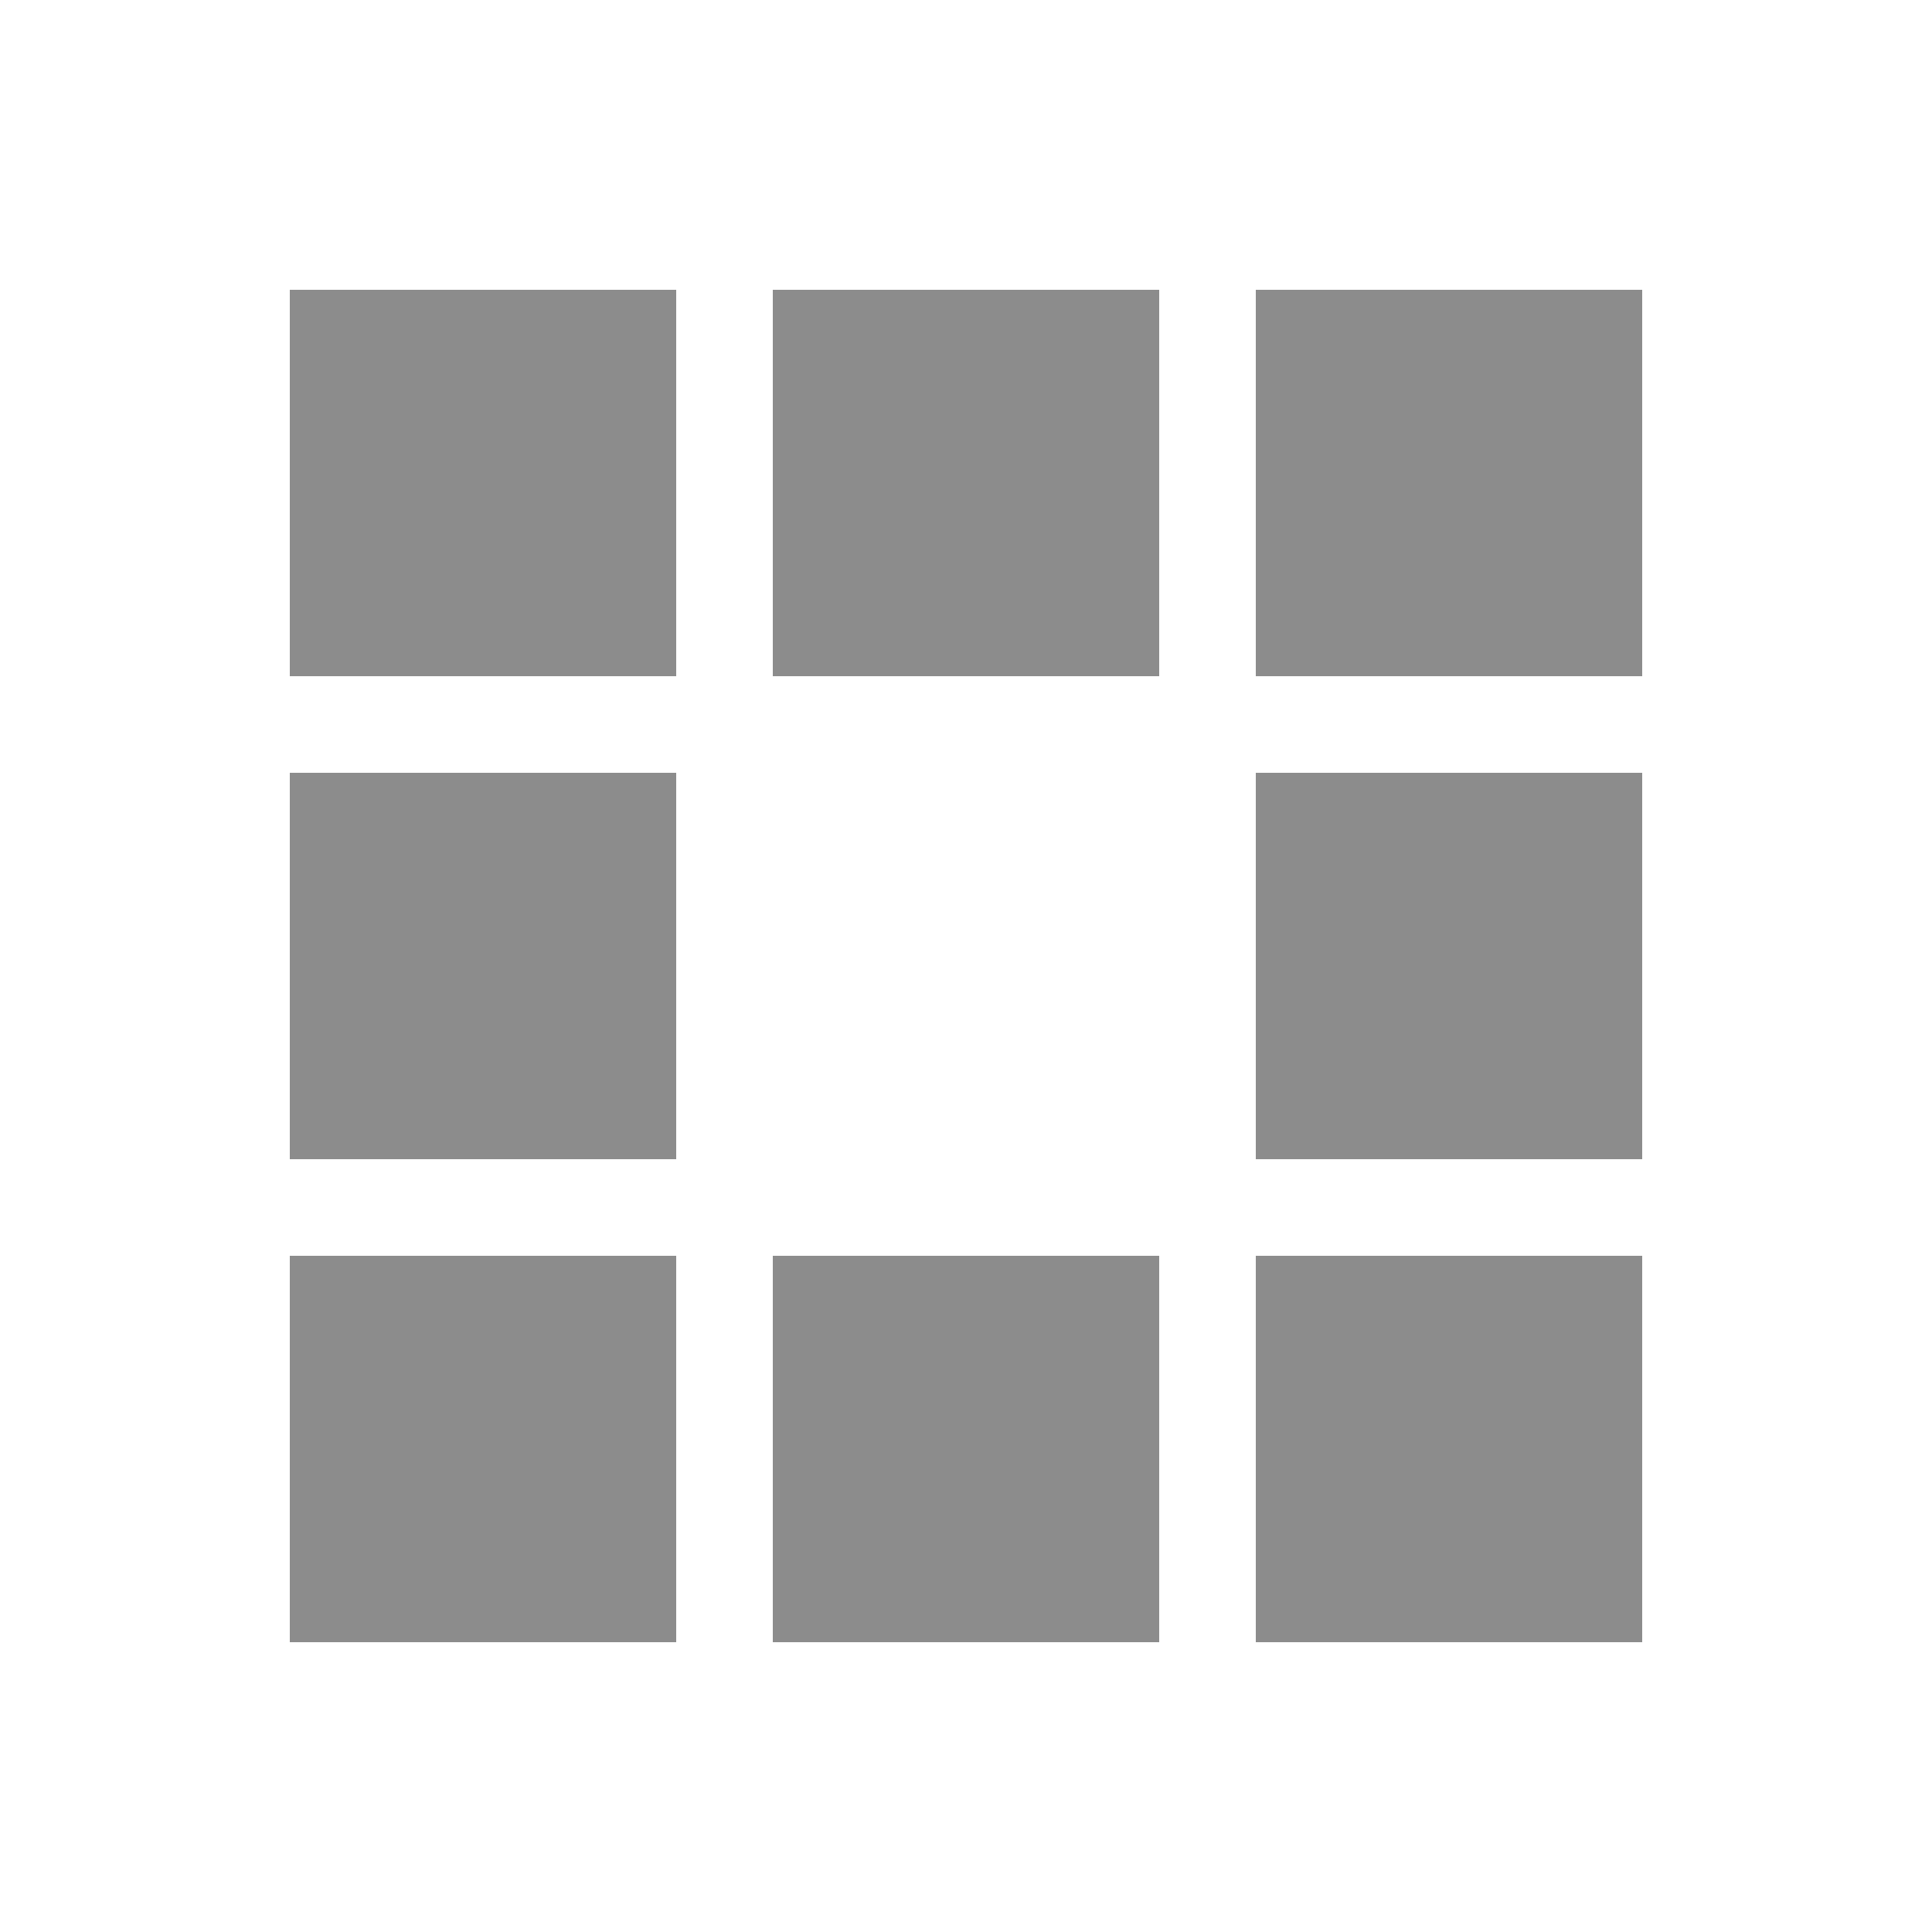
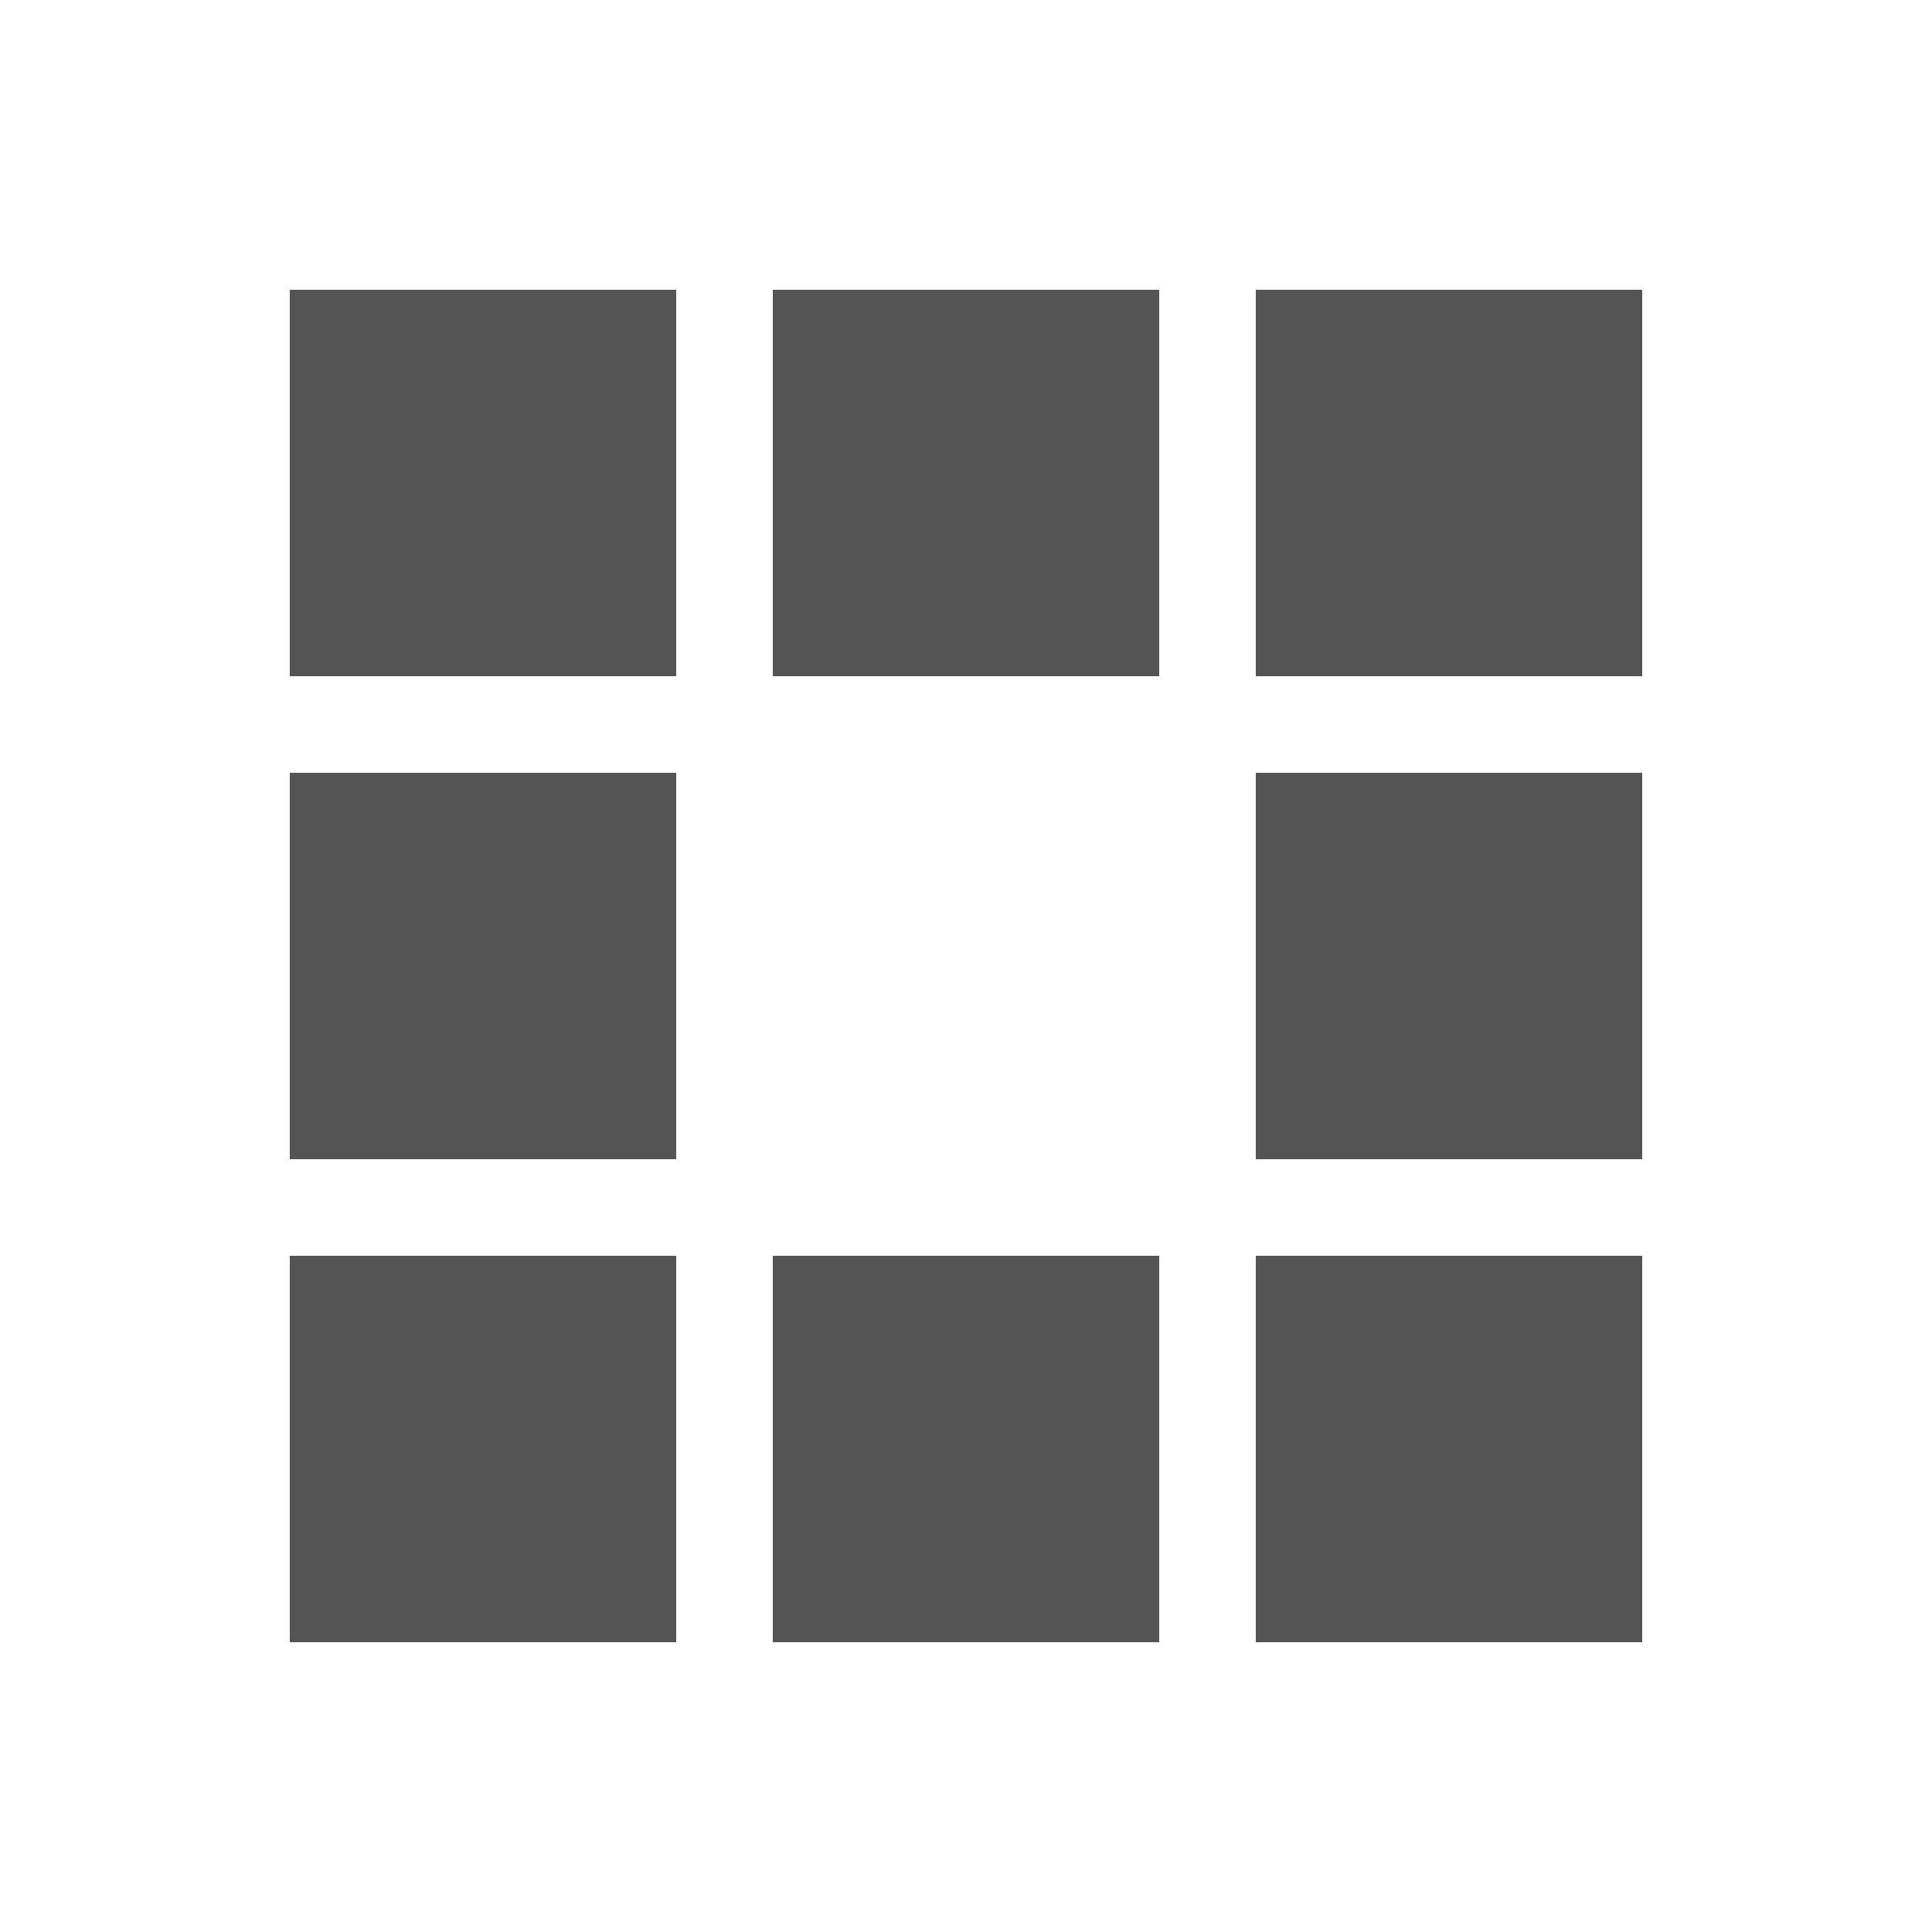
- <svg xmlns="http://www.w3.org/2000/svg" width="90px" height="90px" viewBox="0 0 100 100" preserveAspectRatio="xMidYMid" class="uil-squares">
+ <svg xmlns="http://www.w3.org/2000/svg" width="60px" height="60px" viewBox="0 0 100 100" preserveAspectRatio="xMidYMid" class="uil-squares">
  <rect x="0" y="0" width="100" height="100" fill="none" class="bk" />
-   <rect x="15" y="15" width="20" height="20" fill="#8c8c8c" class="sq">
-     <animate attributeName="fill" from="#8c8c8c" to="#fff" repeatCount="indefinite" dur="1s" begin="0.0s" values="#fff;#fff;#8c8c8c;#8c8c8c" keyTimes="0;0.1;0.2;1" />
+   <rect x="15" y="15" width="20" height="20" fill="#545454" class="sq">
+     <animate attributeName="fill" from="#545454" to="#fff" repeatCount="indefinite" dur="1s" begin="0.0s" values="#fff;#fff;#545454;#545454" keyTimes="0;0.1;0.2;1" />
  </rect>
-   <rect x="40" y="15" width="20" height="20" fill="#8c8c8c" class="sq">
-     <animate attributeName="fill" from="#8c8c8c" to="#fff" repeatCount="indefinite" dur="1s" begin="0.125s" values="#fff;#fff;#8c8c8c;#8c8c8c" keyTimes="0;0.1;0.2;1" />
+   <rect x="40" y="15" width="20" height="20" fill="#545454" class="sq">
+     <animate attributeName="fill" from="#545454" to="#fff" repeatCount="indefinite" dur="1s" begin="0.125s" values="#fff;#fff;#545454;#545454" keyTimes="0;0.1;0.2;1" />
  </rect>
-   <rect x="65" y="15" width="20" height="20" fill="#8c8c8c" class="sq">
-     <animate attributeName="fill" from="#8c8c8c" to="#fff" repeatCount="indefinite" dur="1s" begin="0.25s" values="#fff;#fff;#8c8c8c;#8c8c8c" keyTimes="0;0.1;0.2;1" />
+   <rect x="65" y="15" width="20" height="20" fill="#545454" class="sq">
+     <animate attributeName="fill" from="#545454" to="#fff" repeatCount="indefinite" dur="1s" begin="0.25s" values="#fff;#fff;#545454;#545454" keyTimes="0;0.1;0.2;1" />
  </rect>
-   <rect x="15" y="40" width="20" height="20" fill="#8c8c8c" class="sq">
-     <animate attributeName="fill" from="#8c8c8c" to="#fff" repeatCount="indefinite" dur="1s" begin="0.875s" values="#fff;#fff;#8c8c8c;#8c8c8c" keyTimes="0;0.1;0.2;1" />
+   <rect x="15" y="40" width="20" height="20" fill="#545454" class="sq">
+     <animate attributeName="fill" from="#545454" to="#fff" repeatCount="indefinite" dur="1s" begin="0.875s" values="#fff;#fff;#545454;#545454" keyTimes="0;0.1;0.2;1" />
  </rect>
-   <rect x="65" y="40" width="20" height="20" fill="#8c8c8c" class="sq">
-     <animate attributeName="fill" from="#8c8c8c" to="#fff" repeatCount="indefinite" dur="1s" begin="0.375" values="#fff;#fff;#8c8c8c;#8c8c8c" keyTimes="0;0.1;0.2;1" />
+   <rect x="65" y="40" width="20" height="20" fill="#545454" class="sq">
+     <animate attributeName="fill" from="#545454" to="#fff" repeatCount="indefinite" dur="1s" begin="0.375" values="#fff;#fff;#545454;#545454" keyTimes="0;0.1;0.2;1" />
  </rect>
-   <rect x="15" y="65" width="20" height="20" fill="#8c8c8c" class="sq">
-     <animate attributeName="fill" from="#8c8c8c" to="#fff" repeatCount="indefinite" dur="1s" begin="0.75s" values="#fff;#fff;#8c8c8c;#8c8c8c" keyTimes="0;0.1;0.2;1" />
+   <rect x="15" y="65" width="20" height="20" fill="#545454" class="sq">
+     <animate attributeName="fill" from="#545454" to="#fff" repeatCount="indefinite" dur="1s" begin="0.75s" values="#fff;#fff;#545454;#545454" keyTimes="0;0.1;0.2;1" />
  </rect>
-   <rect x="40" y="65" width="20" height="20" fill="#8c8c8c" class="sq">
-     <animate attributeName="fill" from="#8c8c8c" to="#fff" repeatCount="indefinite" dur="1s" begin="0.625s" values="#fff;#fff;#8c8c8c;#8c8c8c" keyTimes="0;0.1;0.2;1" />
+   <rect x="40" y="65" width="20" height="20" fill="#545454" class="sq">
+     <animate attributeName="fill" from="#545454" to="#fff" repeatCount="indefinite" dur="1s" begin="0.625s" values="#fff;#fff;#545454;#545454" keyTimes="0;0.1;0.2;1" />
  </rect>
-   <rect x="65" y="65" width="20" height="20" fill="#8c8c8c" class="sq">
-     <animate attributeName="fill" from="#8c8c8c" to="#fff" repeatCount="indefinite" dur="1s" begin="0.5s" values="#fff;#fff;#8c8c8c;#8c8c8c" keyTimes="0;0.1;0.2;1" />
+   <rect x="65" y="65" width="20" height="20" fill="#545454" class="sq">
+     <animate attributeName="fill" from="#545454" to="#fff" repeatCount="indefinite" dur="1s" begin="0.5s" values="#fff;#fff;#545454;#545454" keyTimes="0;0.1;0.2;1" />
  </rect>
</svg>
